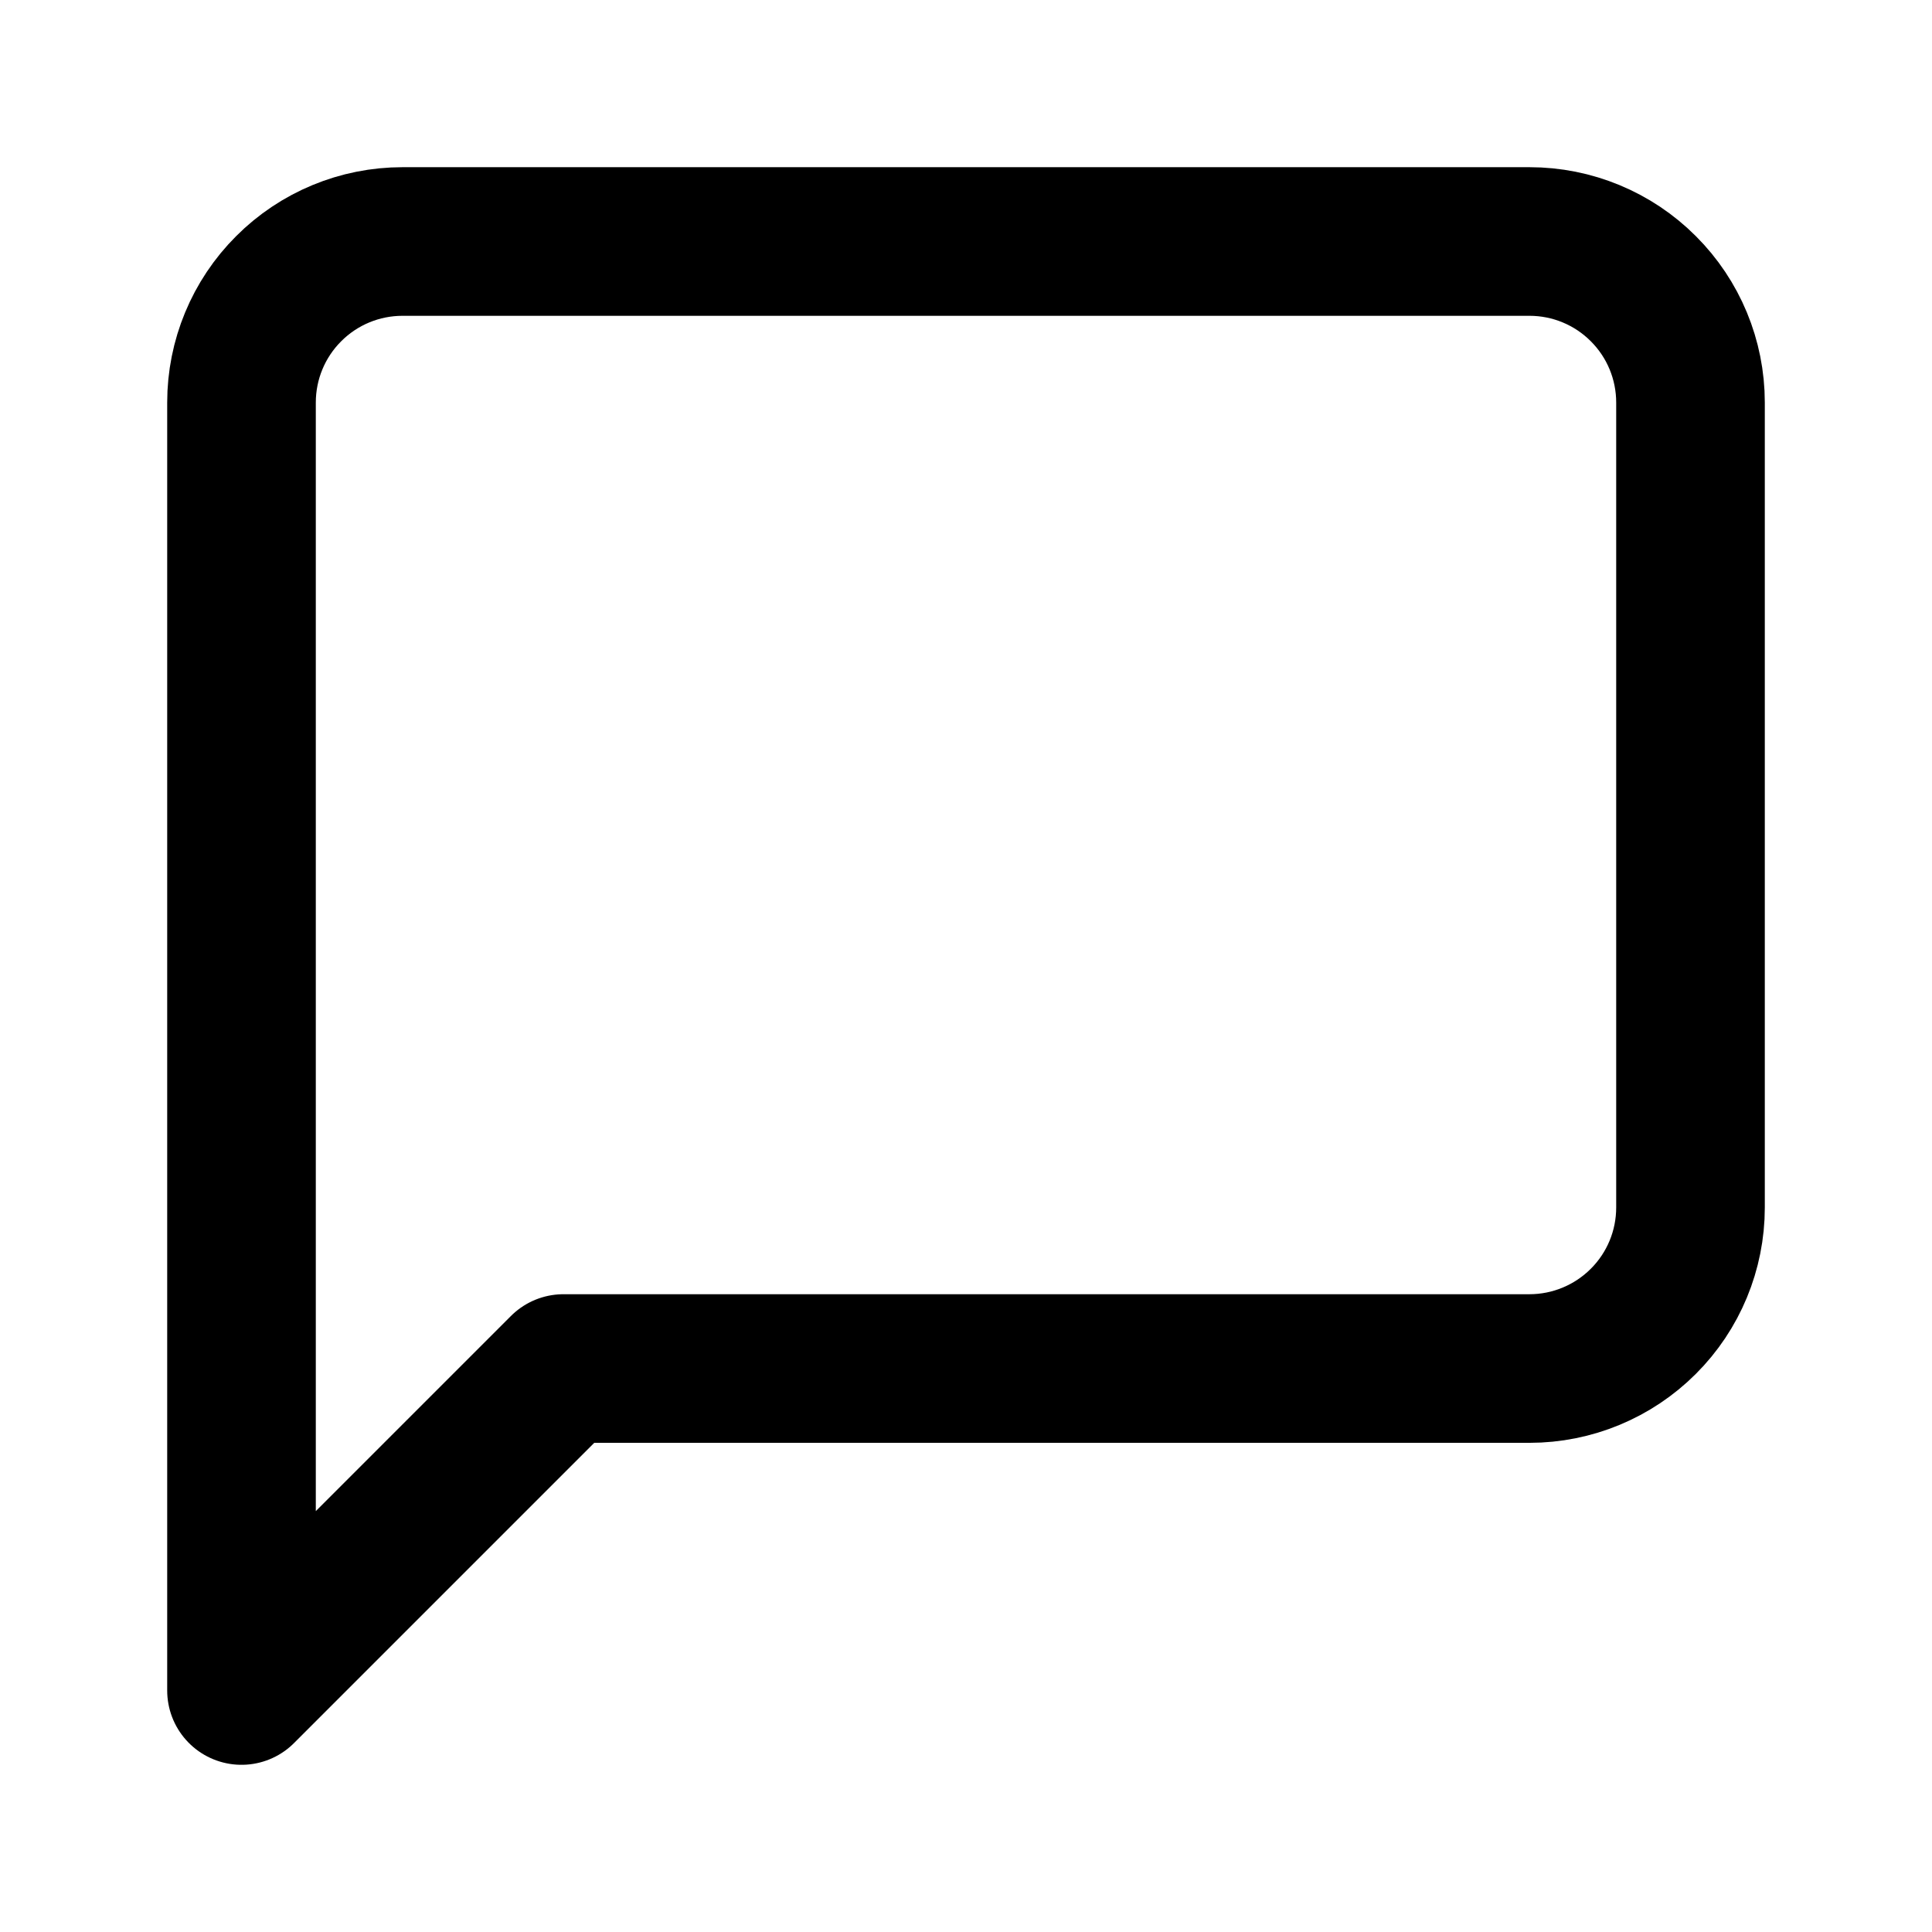
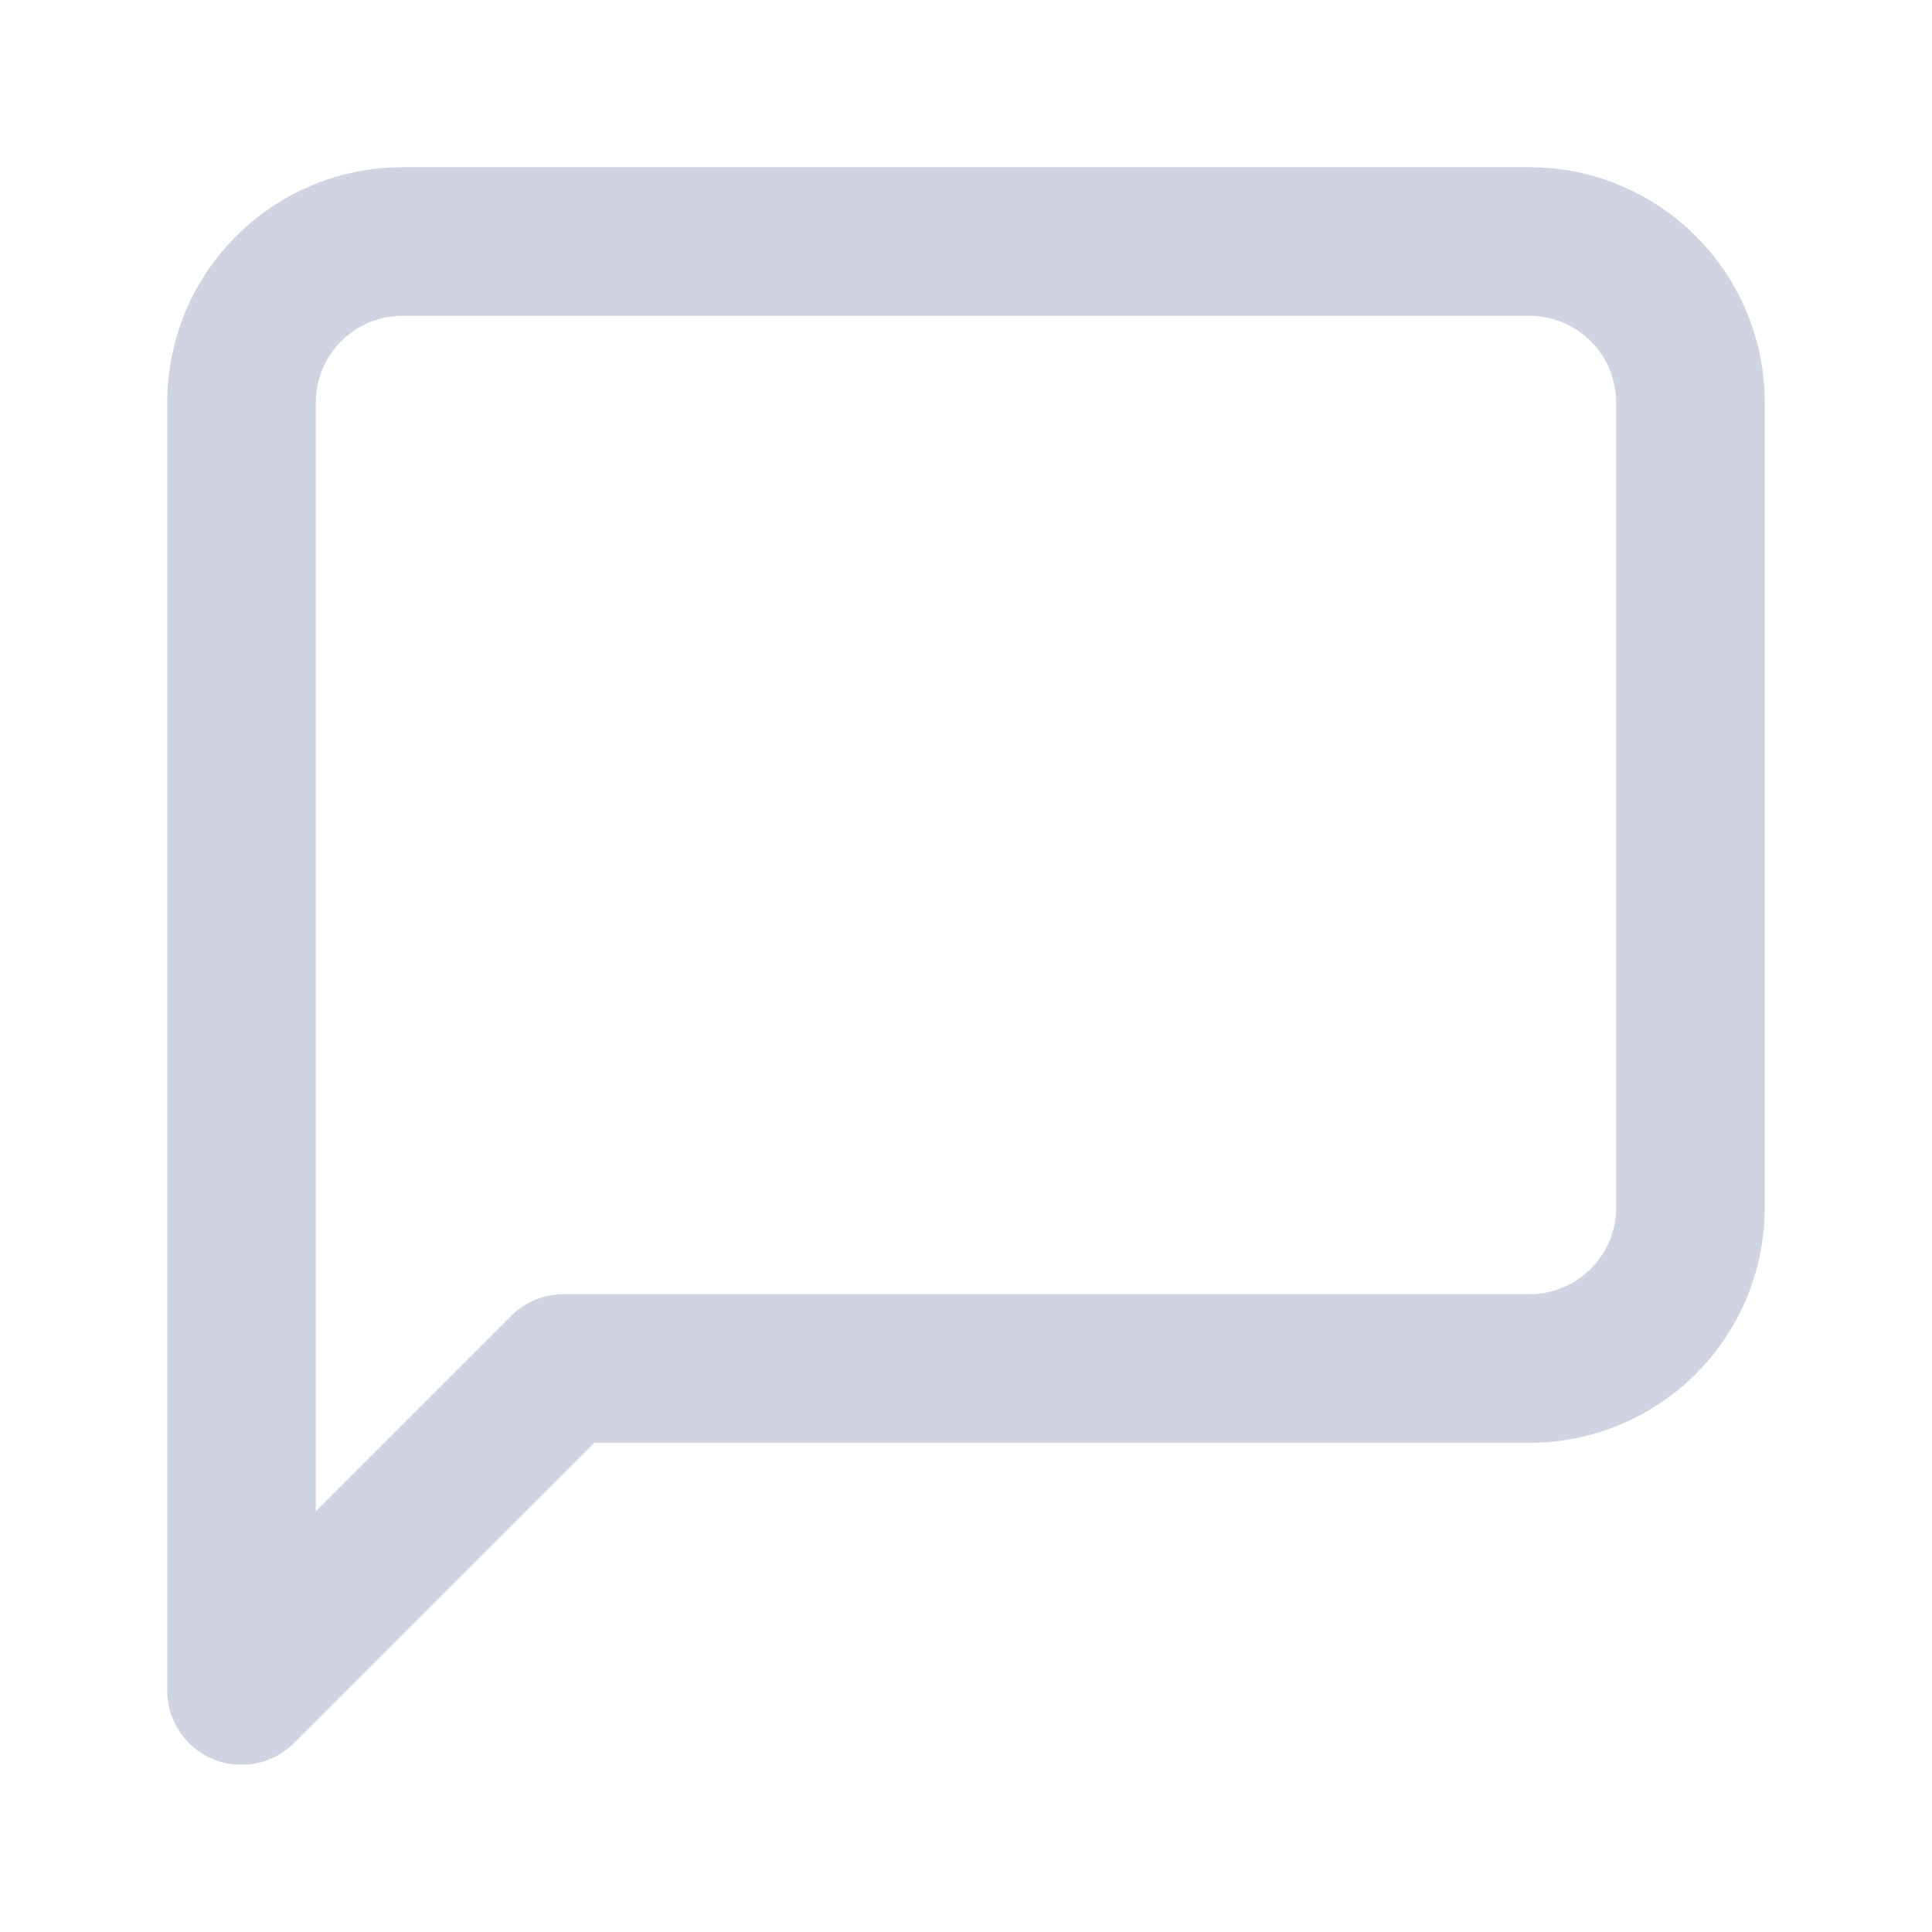
<svg xmlns="http://www.w3.org/2000/svg" width="26" height="26" viewBox="0 0 26 26" fill="none">
-   <path d="M22.75 16.25C22.75 16.825 22.522 17.376 22.115 17.782C21.709 18.188 21.158 18.417 20.583 18.417H7.583L3.25 22.75V5.417C3.25 4.842 3.478 4.291 3.885 3.885C4.291 3.478 4.842 3.25 5.417 3.25H20.583C21.158 3.25 21.709 3.478 22.115 3.885C22.522 4.291 22.75 4.842 22.75 5.417V16.25Z" stroke="black" stroke-width="2" stroke-linecap="round" stroke-linejoin="round" />
+   <path d="M22.75 16.25C22.75 16.825 22.522 17.376 22.115 17.782C21.709 18.188 21.158 18.417 20.583 18.417H7.583L3.25 22.75V5.417C3.25 4.842 3.478 4.291 3.885 3.885C4.291 3.478 4.842 3.25 5.417 3.25H20.583C21.158 3.25 21.709 3.478 22.115 3.885C22.522 4.291 22.75 4.842 22.75 5.417V16.25Z" stroke="#CFD3E2" stroke-width="2" stroke-linecap="round" stroke-linejoin="round" />
</svg>
